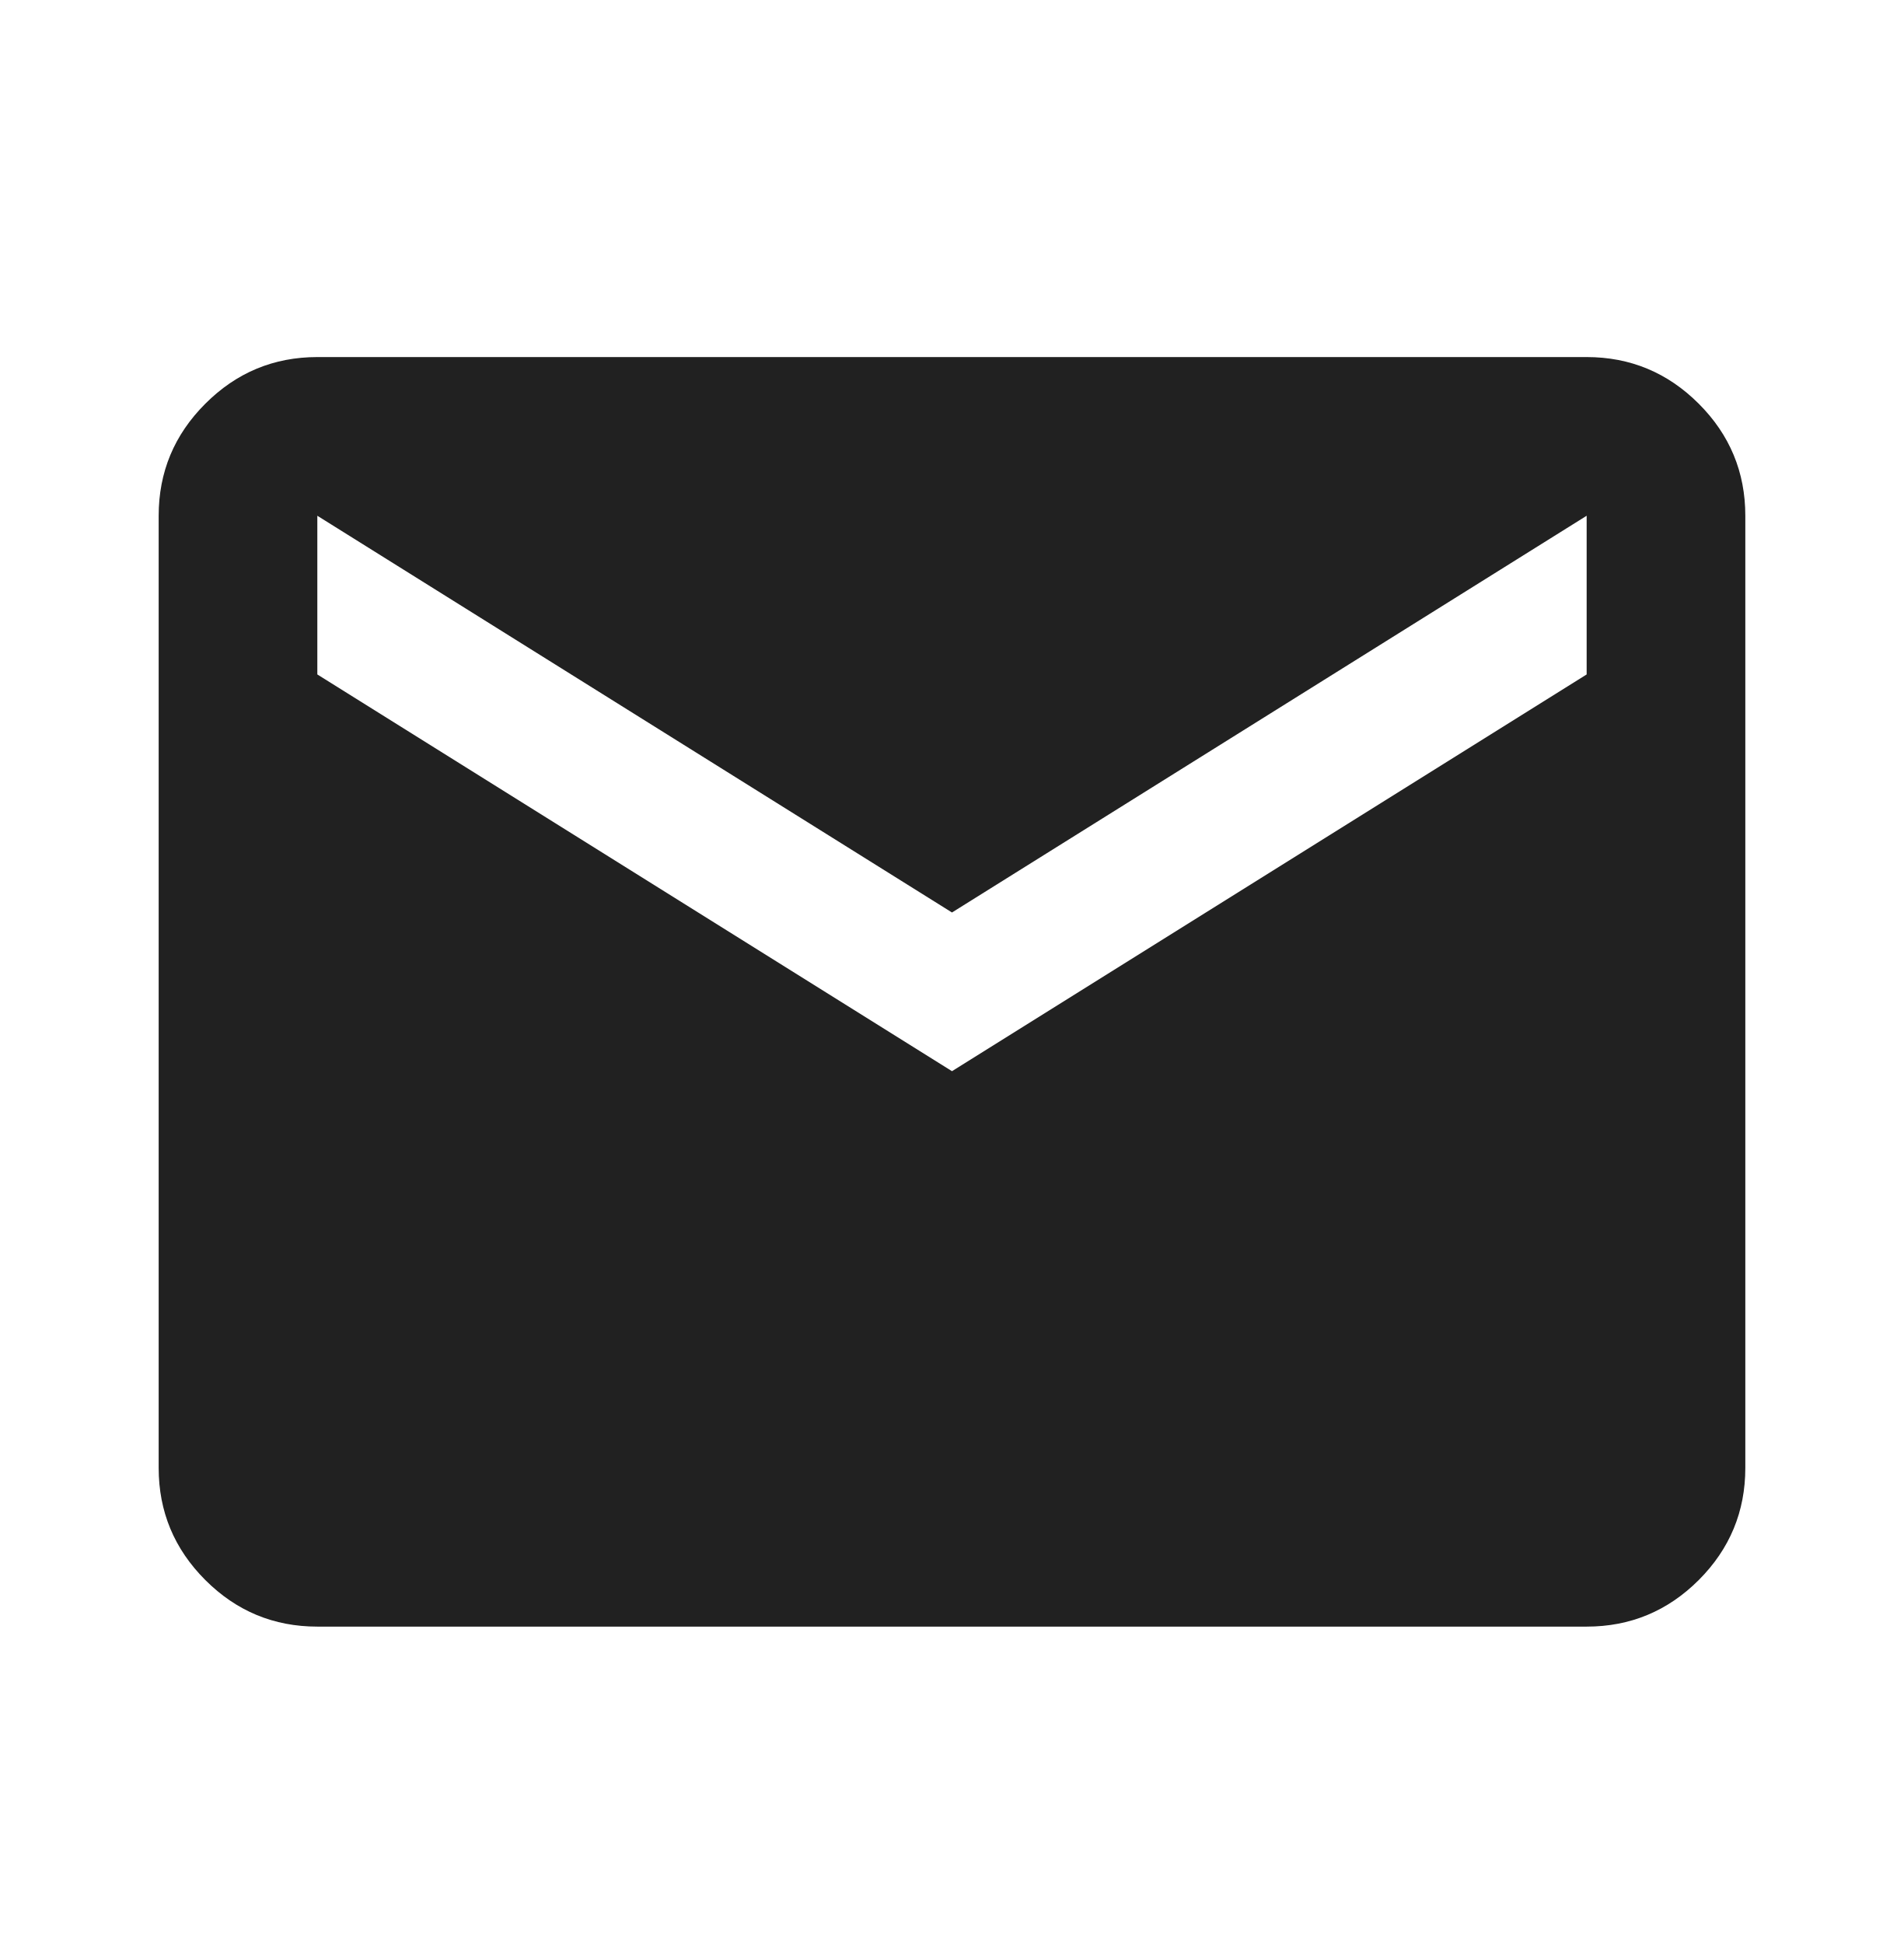
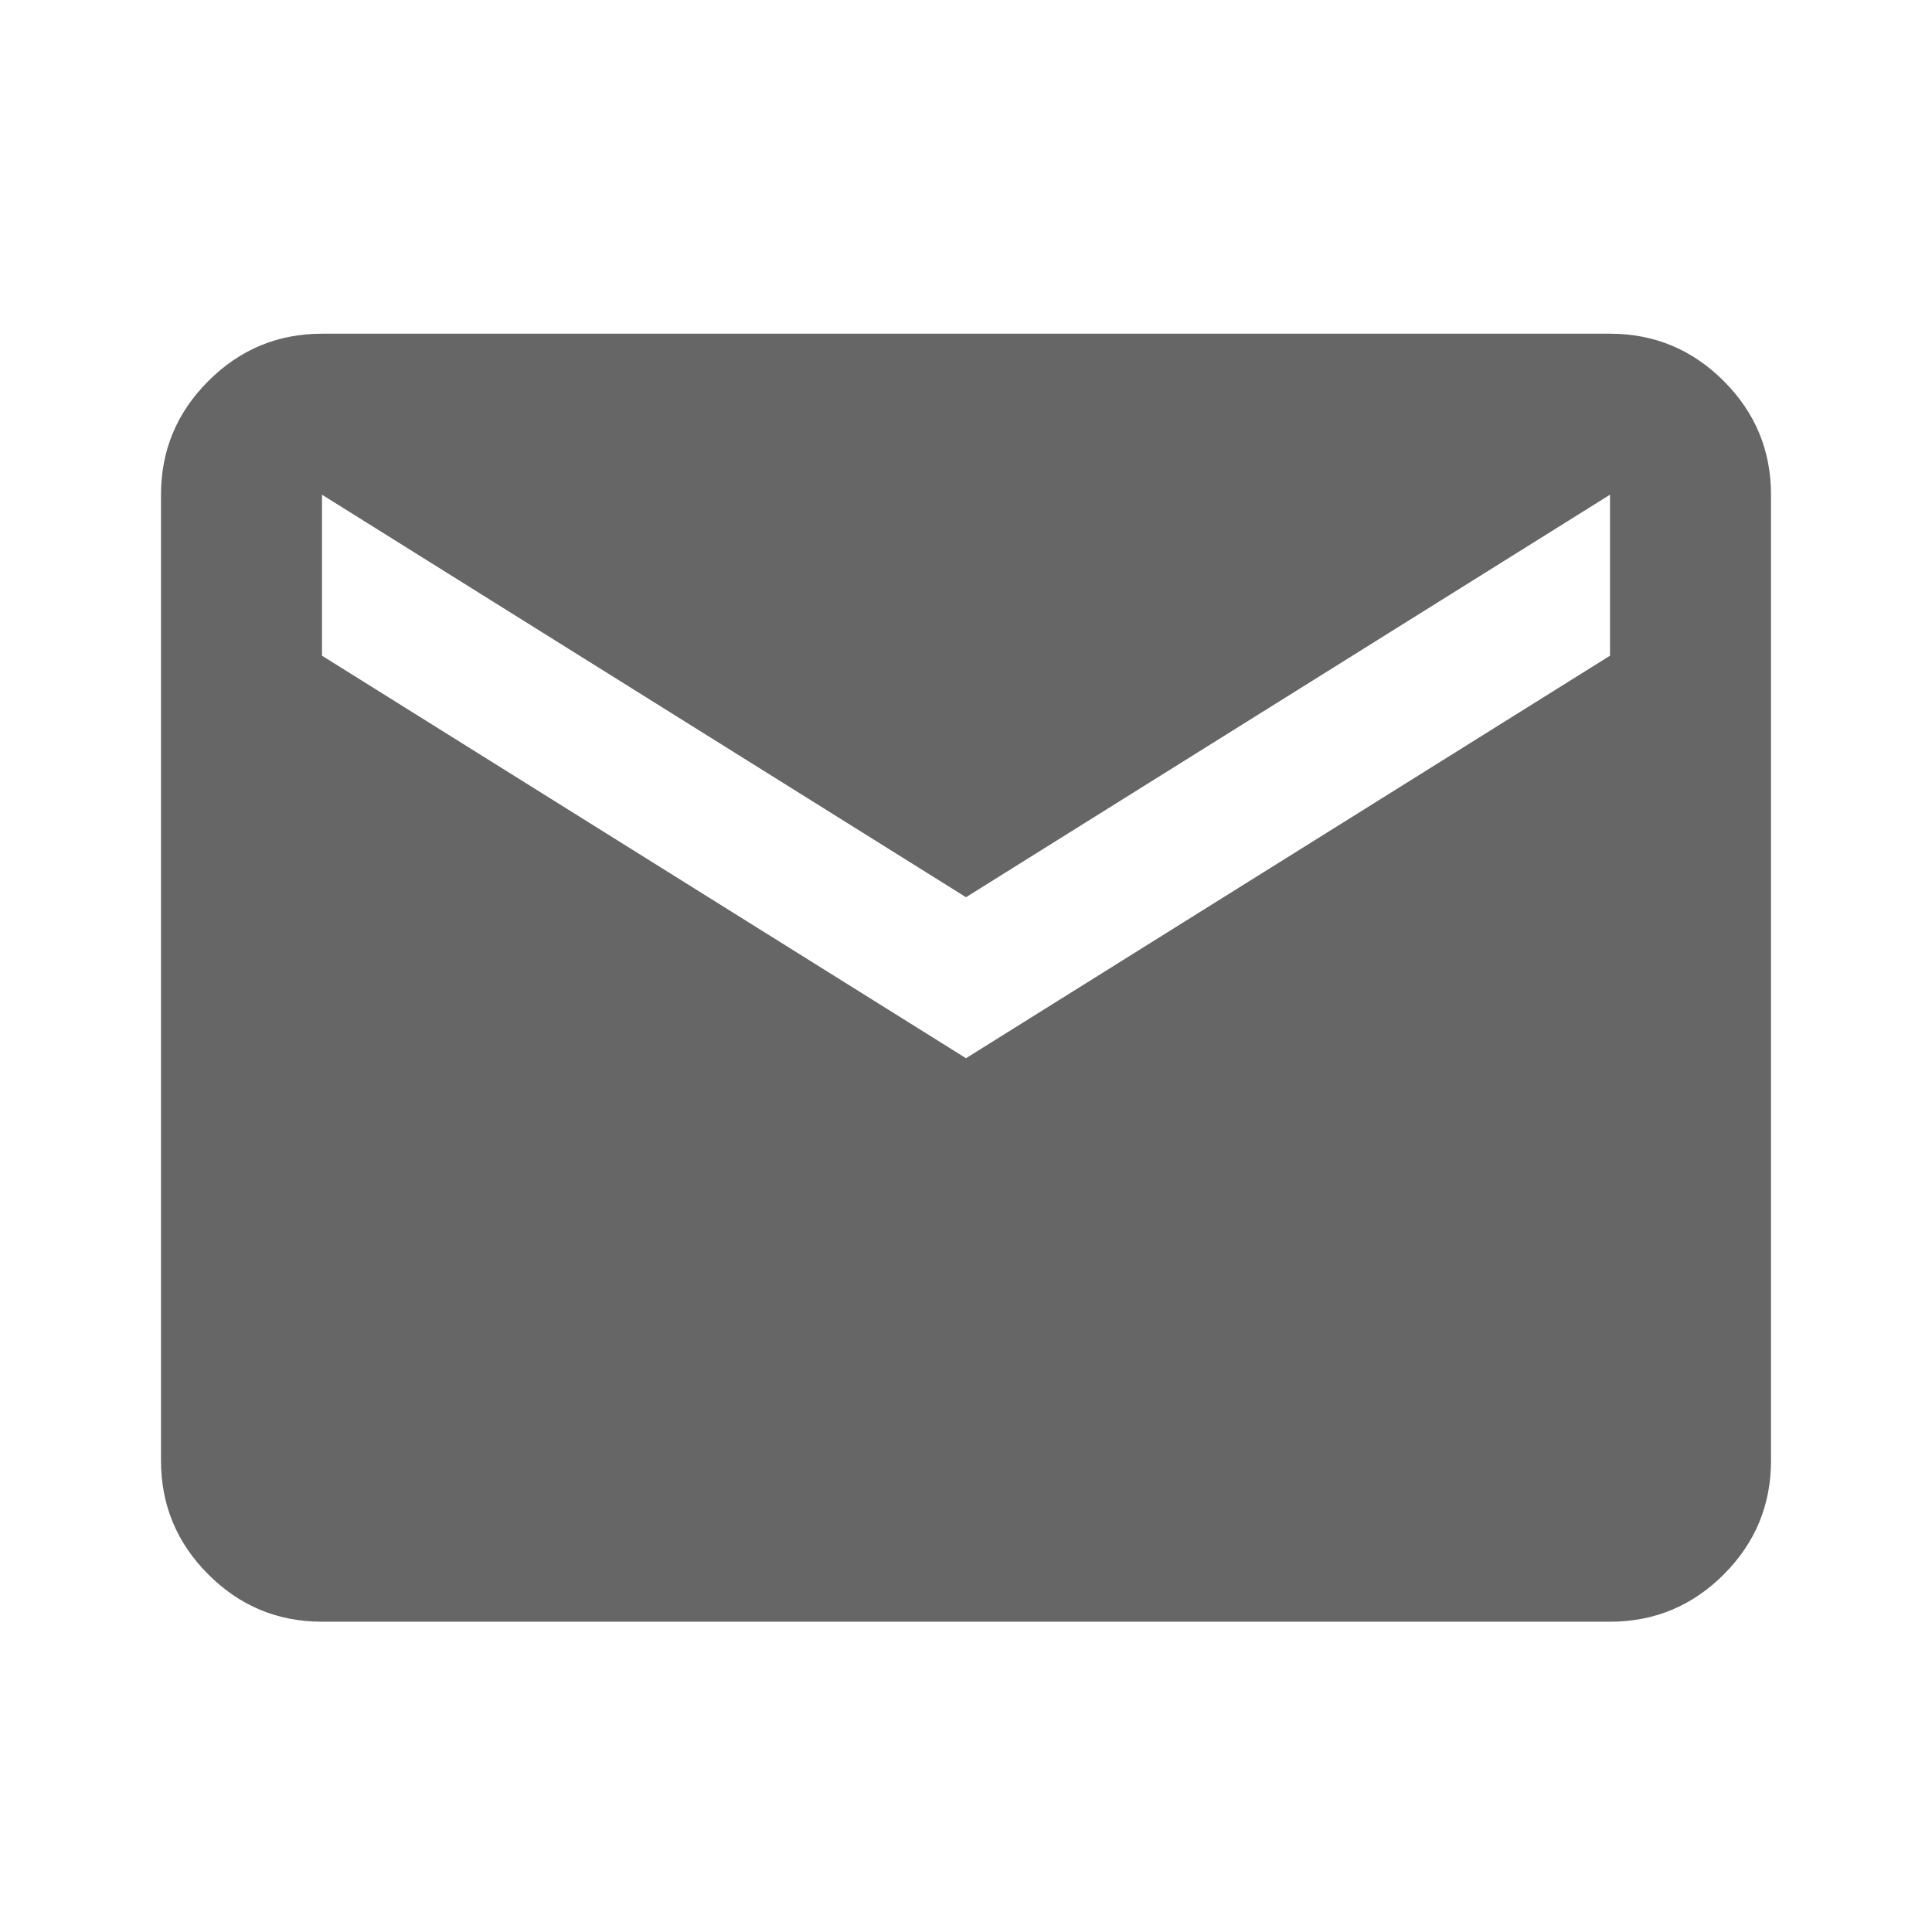
- <svg xmlns="http://www.w3.org/2000/svg" width="48" height="49" viewBox="0 0 48 49" fill="none">
-   <mask id="mask0_3492_95127" style="mask-type:alpha" maskUnits="userSpaceOnUse" x="0" y="0" width="48" height="49">
-     <rect y="0.709" width="48" height="48" fill="#D9D9D9" />
+ <svg xmlns="http://www.w3.org/2000/svg" width="48" height="48" viewBox="0 0 48 48" fill="none">
+   <mask id="mask0_3773_96491" style="mask-type:alpha" maskUnits="userSpaceOnUse" x="0" y="0" width="48" height="48">
+     <rect width="48" height="48" fill="#D9D9D9" />
  </mask>
-   <g mask="url(#mask0_3492_95127)">
-     <path d="M8 41C6.9 41 5.959 40.609 5.176 39.826C4.392 39.042 4 38.1 4 37V13C4 11.9 4.392 10.959 5.176 10.176C5.959 9.392 6.9 9 8 9H40C41.1 9 42.042 9.392 42.826 10.176C43.609 10.959 44 11.9 44 13V37C44 38.1 43.609 39.042 42.826 39.826C42.042 40.609 41.1 41 40 41H8ZM24 27L40 17V13L24 23L8 13V17L24 27Z" fill="black" fill-opacity="0.87" />
+   <g mask="url(#mask0_3773_96491)">
+     <path d="M8 40.291C6.9 40.291 5.959 39.9 5.176 39.117C4.392 38.333 4 37.391 4 36.291V12.291C4 11.191 4.392 10.25 5.176 9.467C5.959 8.683 6.9 8.291 8 8.291H40C41.1 8.291 42.042 8.683 42.826 9.467C43.609 10.25 44 11.191 44 12.291V36.291C44 37.391 43.609 38.333 42.826 39.117C42.042 39.9 41.1 40.291 40 40.291H8ZM24 26.291L40 16.291V12.291L24 22.291L8 12.291V16.291L24 26.291Z" fill="black" fill-opacity="0.6" />
  </g>
</svg>
